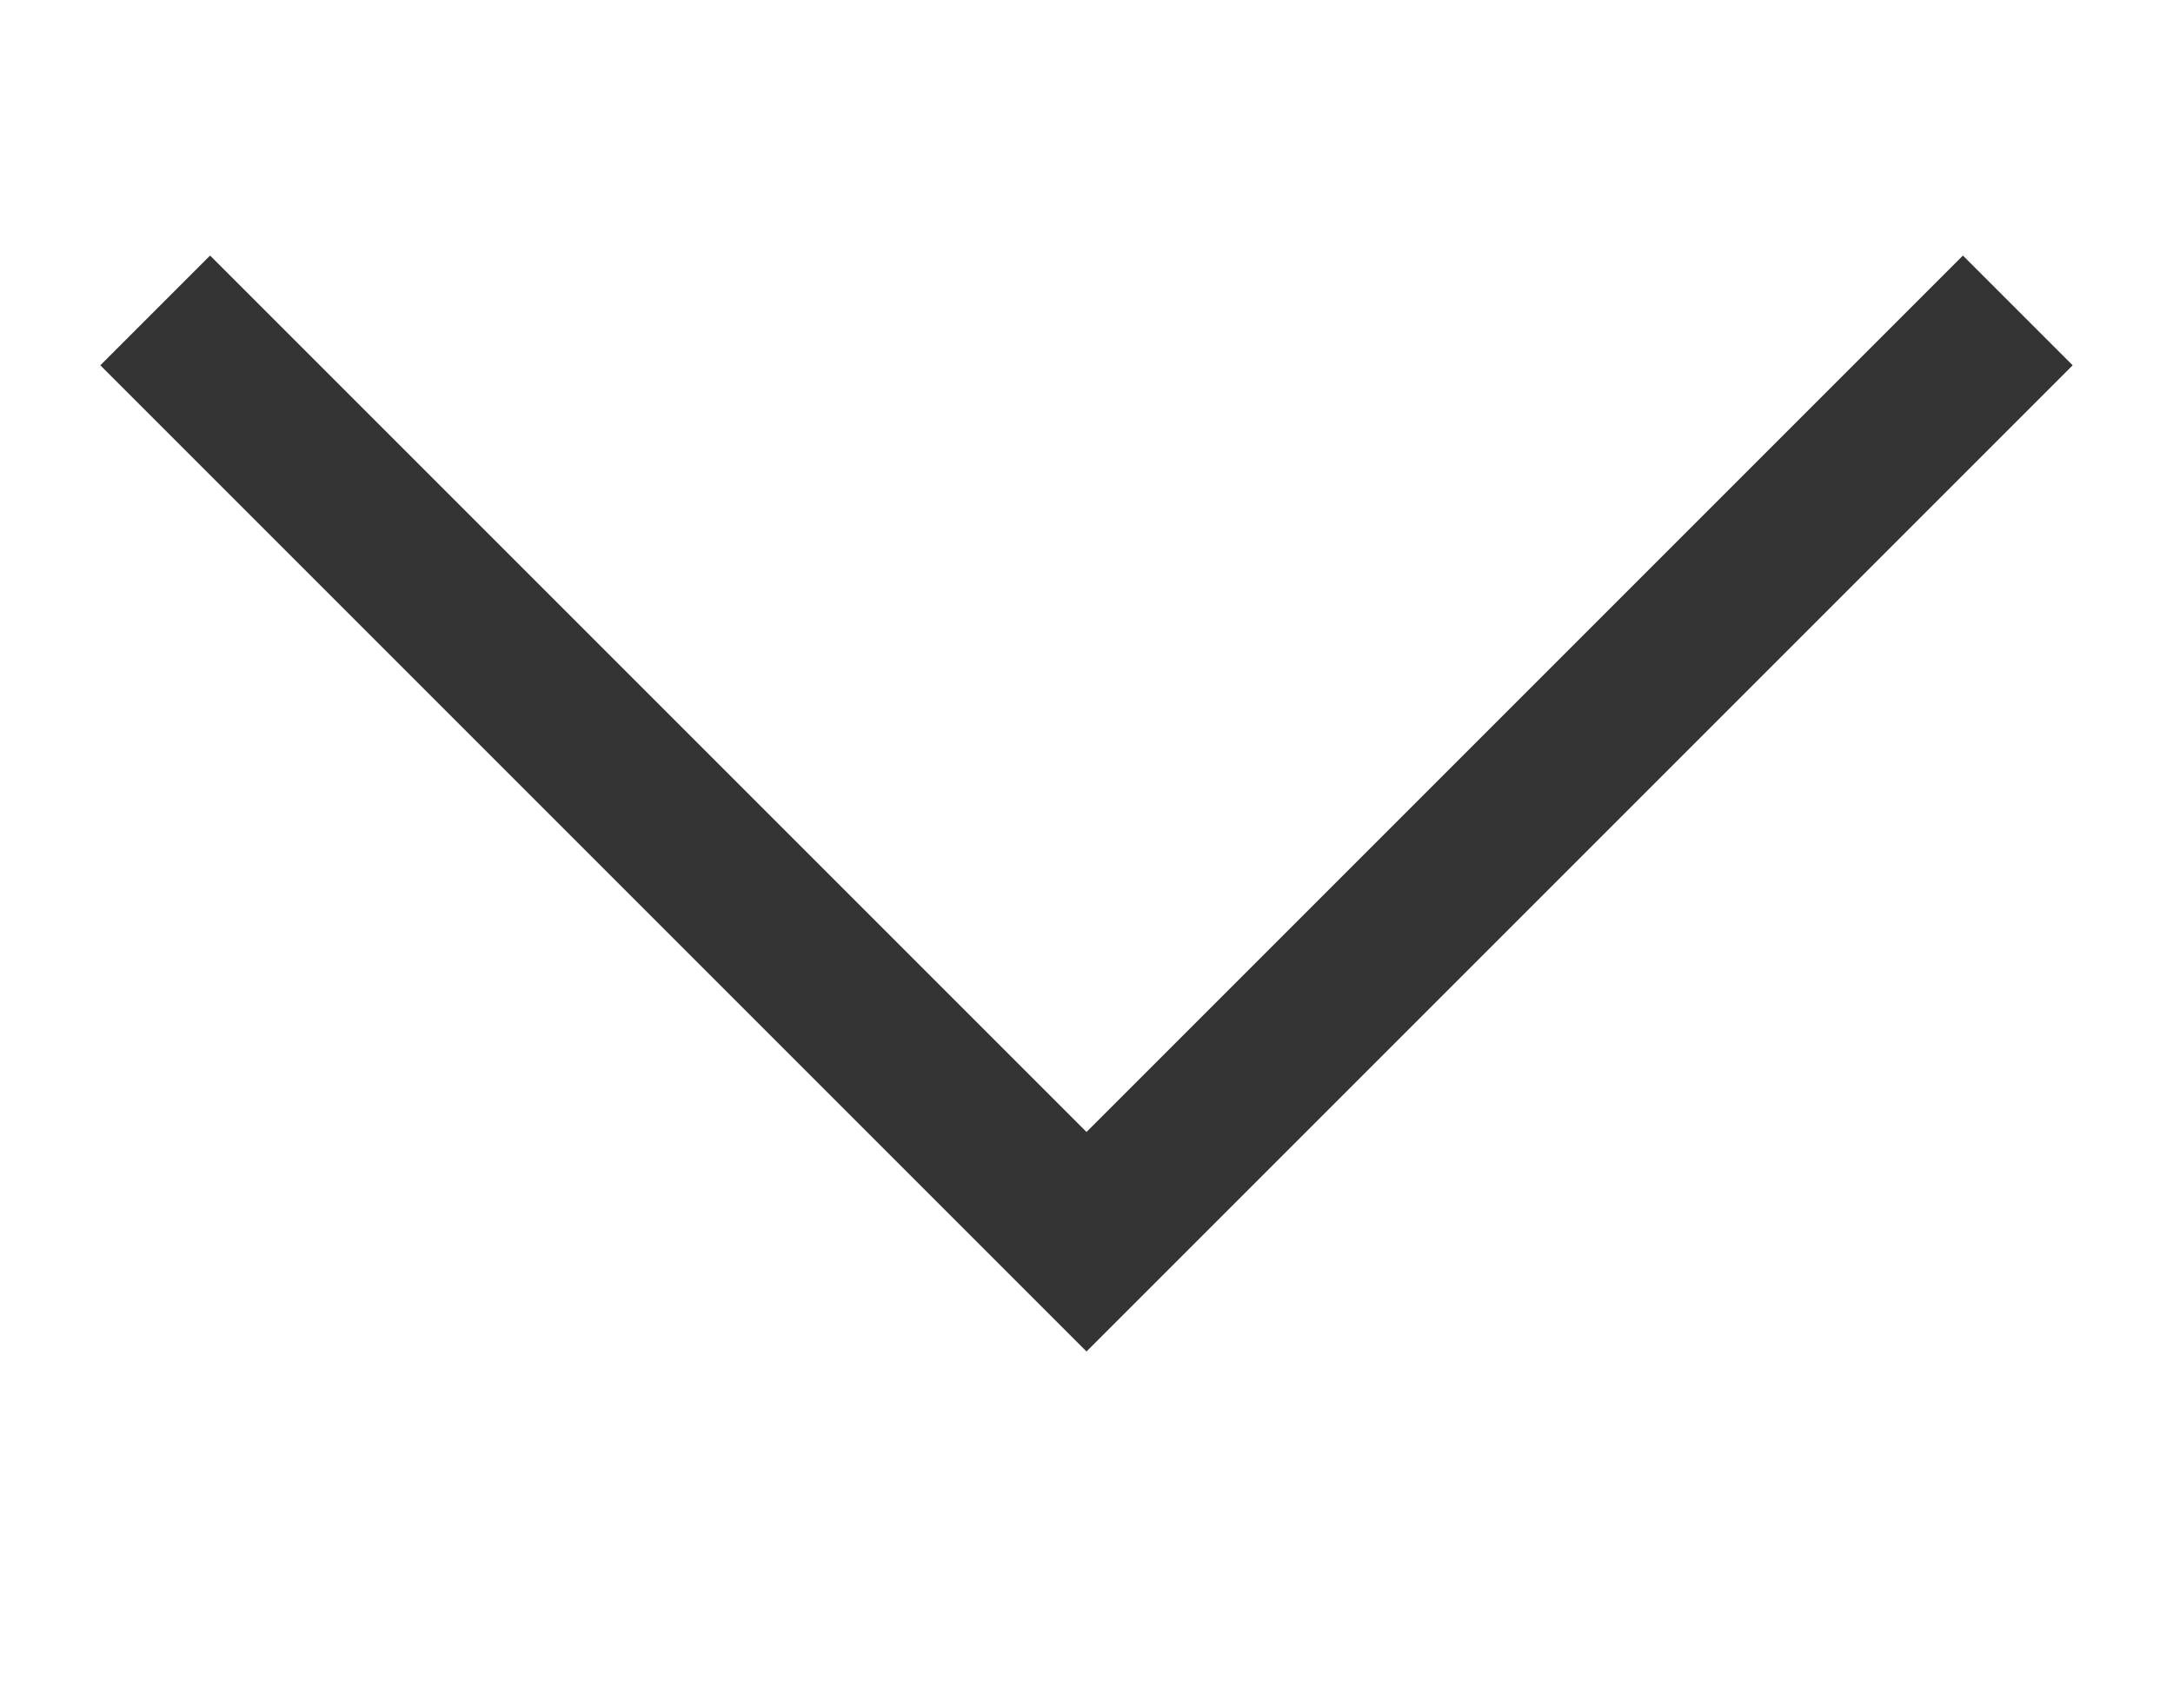
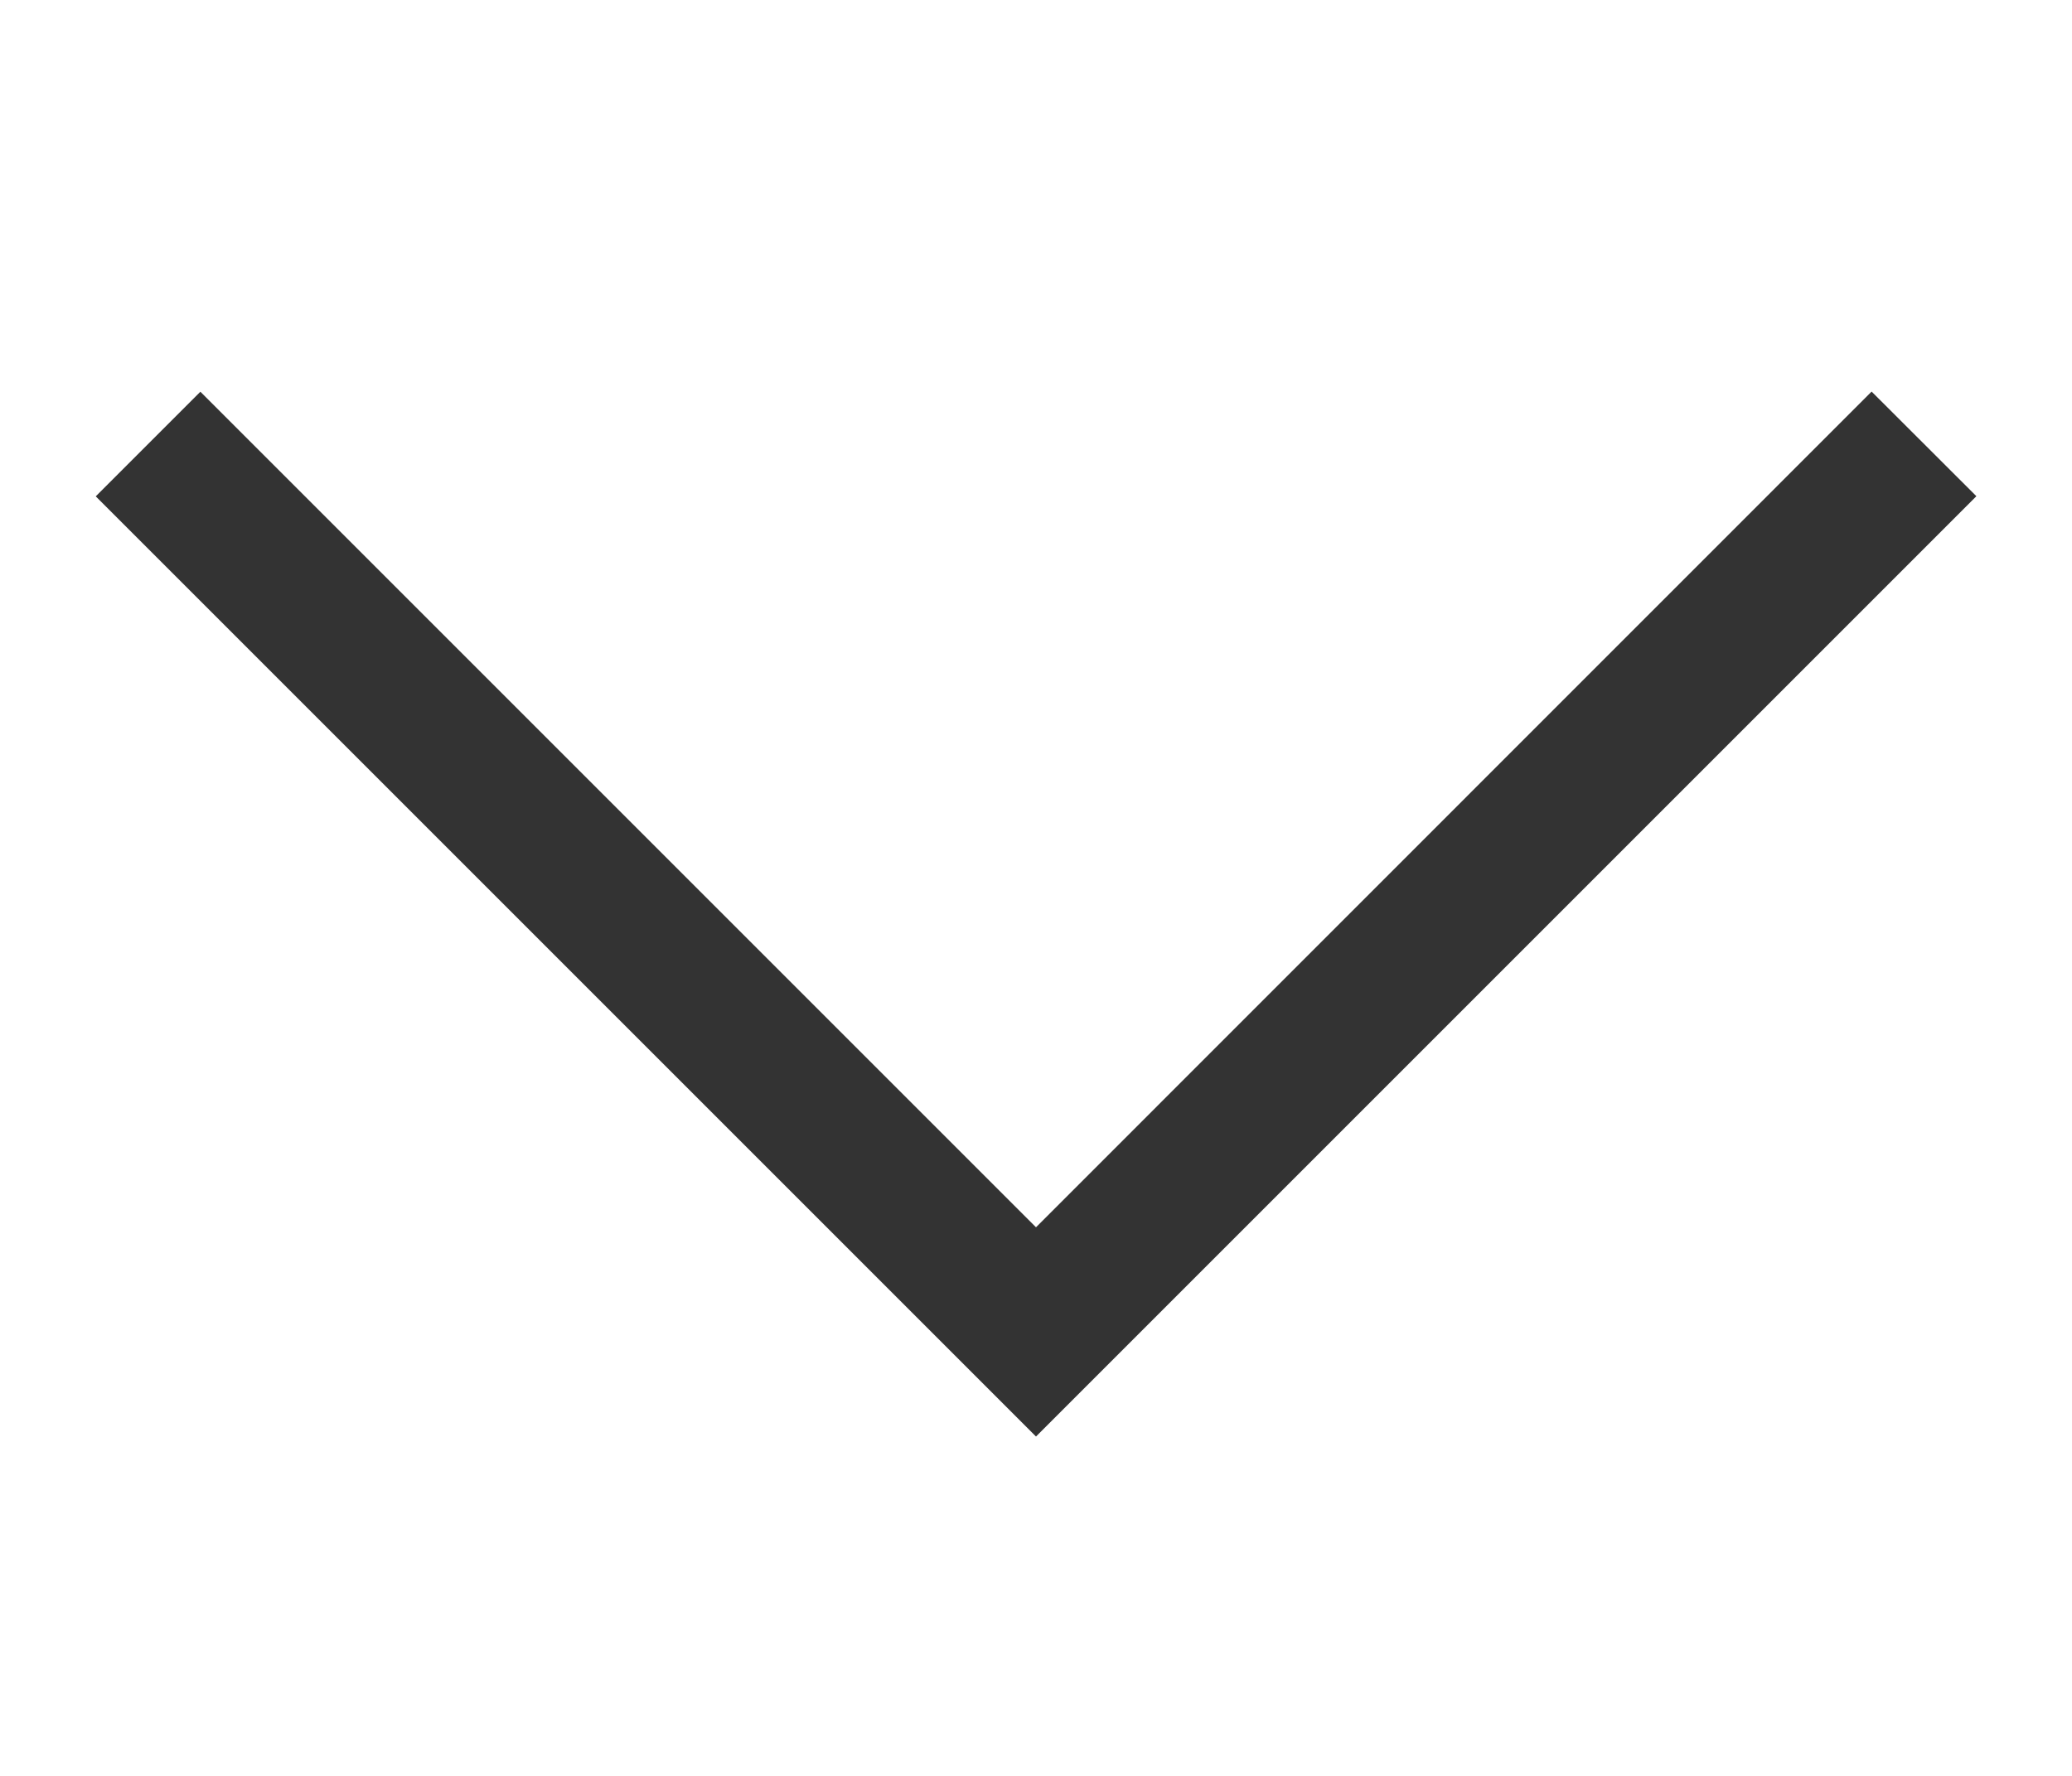
- <svg xmlns="http://www.w3.org/2000/svg" viewBox="0 0 14 11">
+ <svg xmlns="http://www.w3.org/2000/svg" width="14" height="12" viewBox="0 0 14 12">
  <defs>
-     <style>.cls-1,.cls-2{fill:none;}.cls-1{stroke:#333;stroke-miterlimit:10;}</style>
+     <style>.a{fill:none;}.b{clip-path:url(#a);}.c{fill:#333;}</style>
+     <clipPath id="a">
+       <rect class="a" width="14" height="12" />
+     </clipPath>
  </defs>
-   <g id="Layer_2" data-name="Layer 2">
-     <g id="Layer_45" data-name="Layer 45">
-       <polyline class="cls-1" points="13 2 7 8 1 2" />
-       <rect class="cls-2" width="14" height="11" />
-     </g>
+   <g class="b">
+     <path class="c" d="M241.646,389.646,236,395.293l-5.646-5.646-.707.707L236,396.707l6.354-6.354Z" transform="translate(-229 -387)" />
  </g>
</svg>
